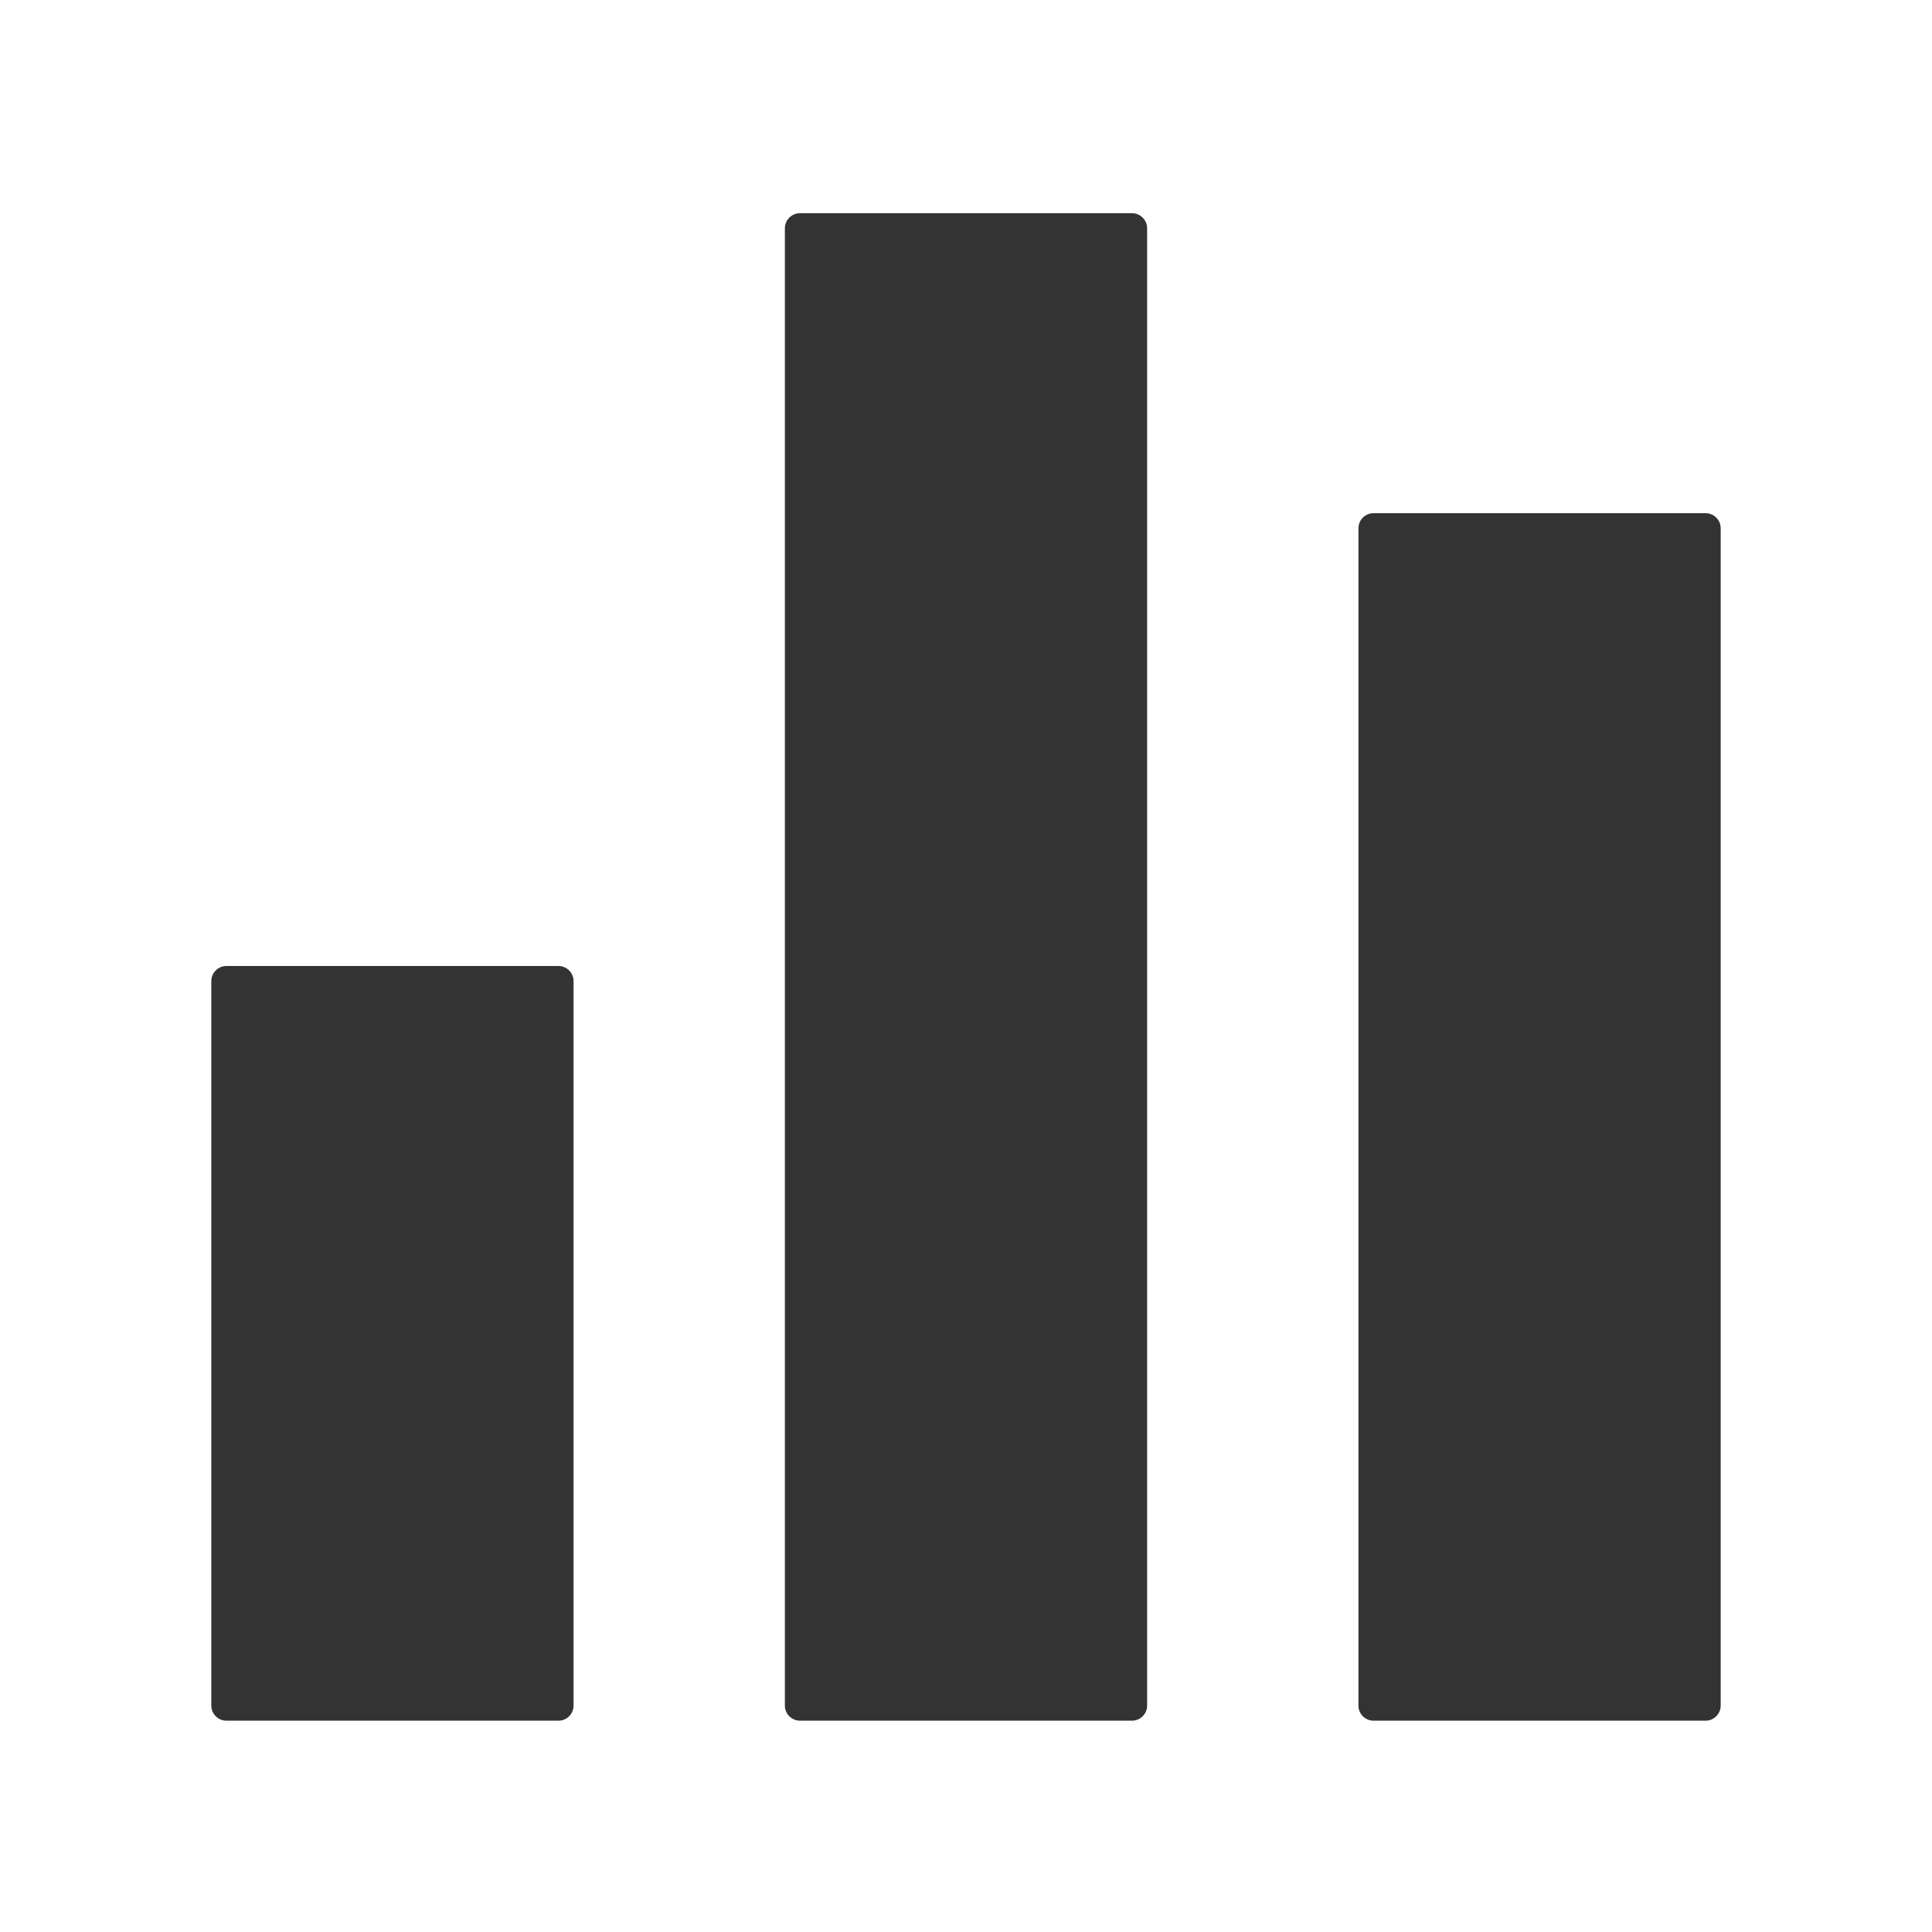
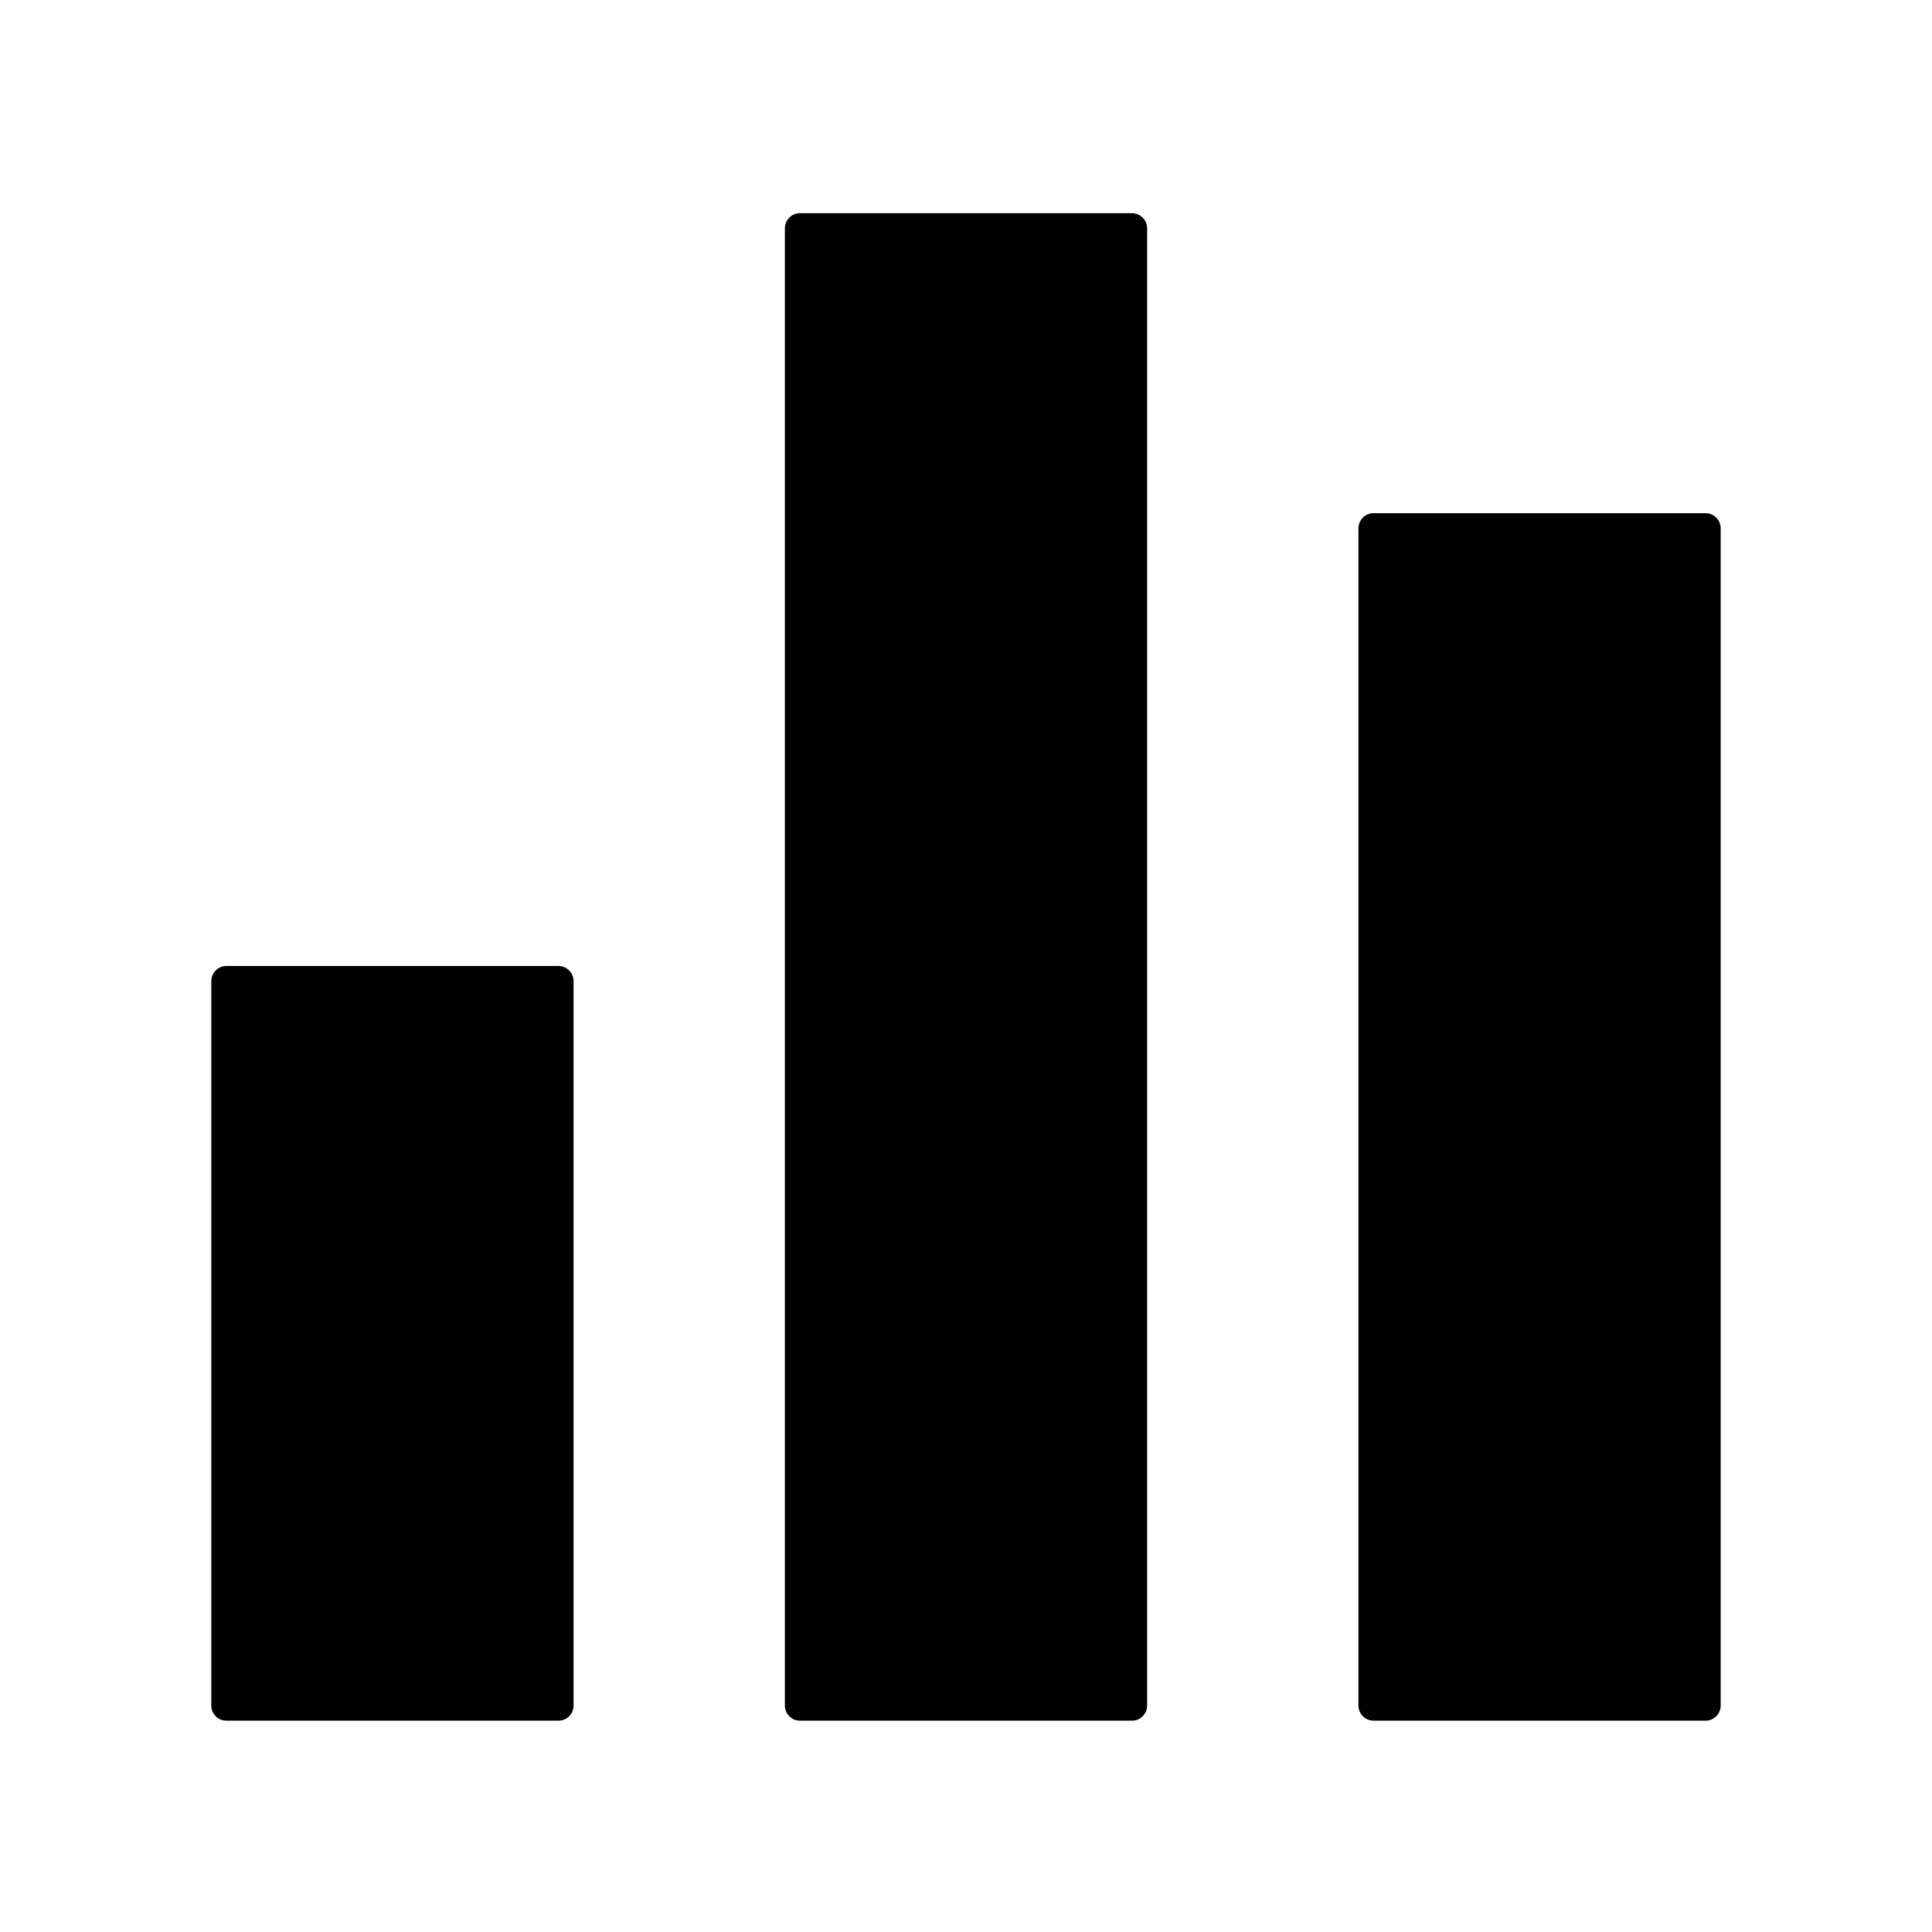
<svg xmlns="http://www.w3.org/2000/svg" class="icon" width="200px" height="200.00px" viewBox="0 0 1024 1024" version="1.1">
-   <path fill="#333333" d="M296 912H120c-4.4 0-8-3.6-8-8V520c0-4.4 3.6-8 8-8h176c4.4 0 8 3.6 8 8v384c0 4.4-3.6 8-8 8zM600 912H424c-4.4 0-8-3.6-8-8V121c0-4.4 3.6-8 8-8h176c4.4 0 8 3.6 8 8v783c0 4.4-3.6 8-8 8zM904 912H728c-4.4 0-8-3.6-8-8V280c0-4.4 3.6-8 8-8h176c4.4 0 8 3.6 8 8v624c0 4.4-3.6 8-8 8z" />
+   <path d="M296 912H120c-4.4 0-8-3.6-8-8V520c0-4.4 3.6-8 8-8h176c4.4 0 8 3.6 8 8v384c0 4.4-3.6 8-8 8zM600 912H424c-4.4 0-8-3.6-8-8V121c0-4.4 3.6-8 8-8h176c4.4 0 8 3.6 8 8v783c0 4.4-3.6 8-8 8zM904 912H728c-4.4 0-8-3.6-8-8V280c0-4.4 3.6-8 8-8h176c4.4 0 8 3.6 8 8v624c0 4.4-3.6 8-8 8z" />
</svg>
